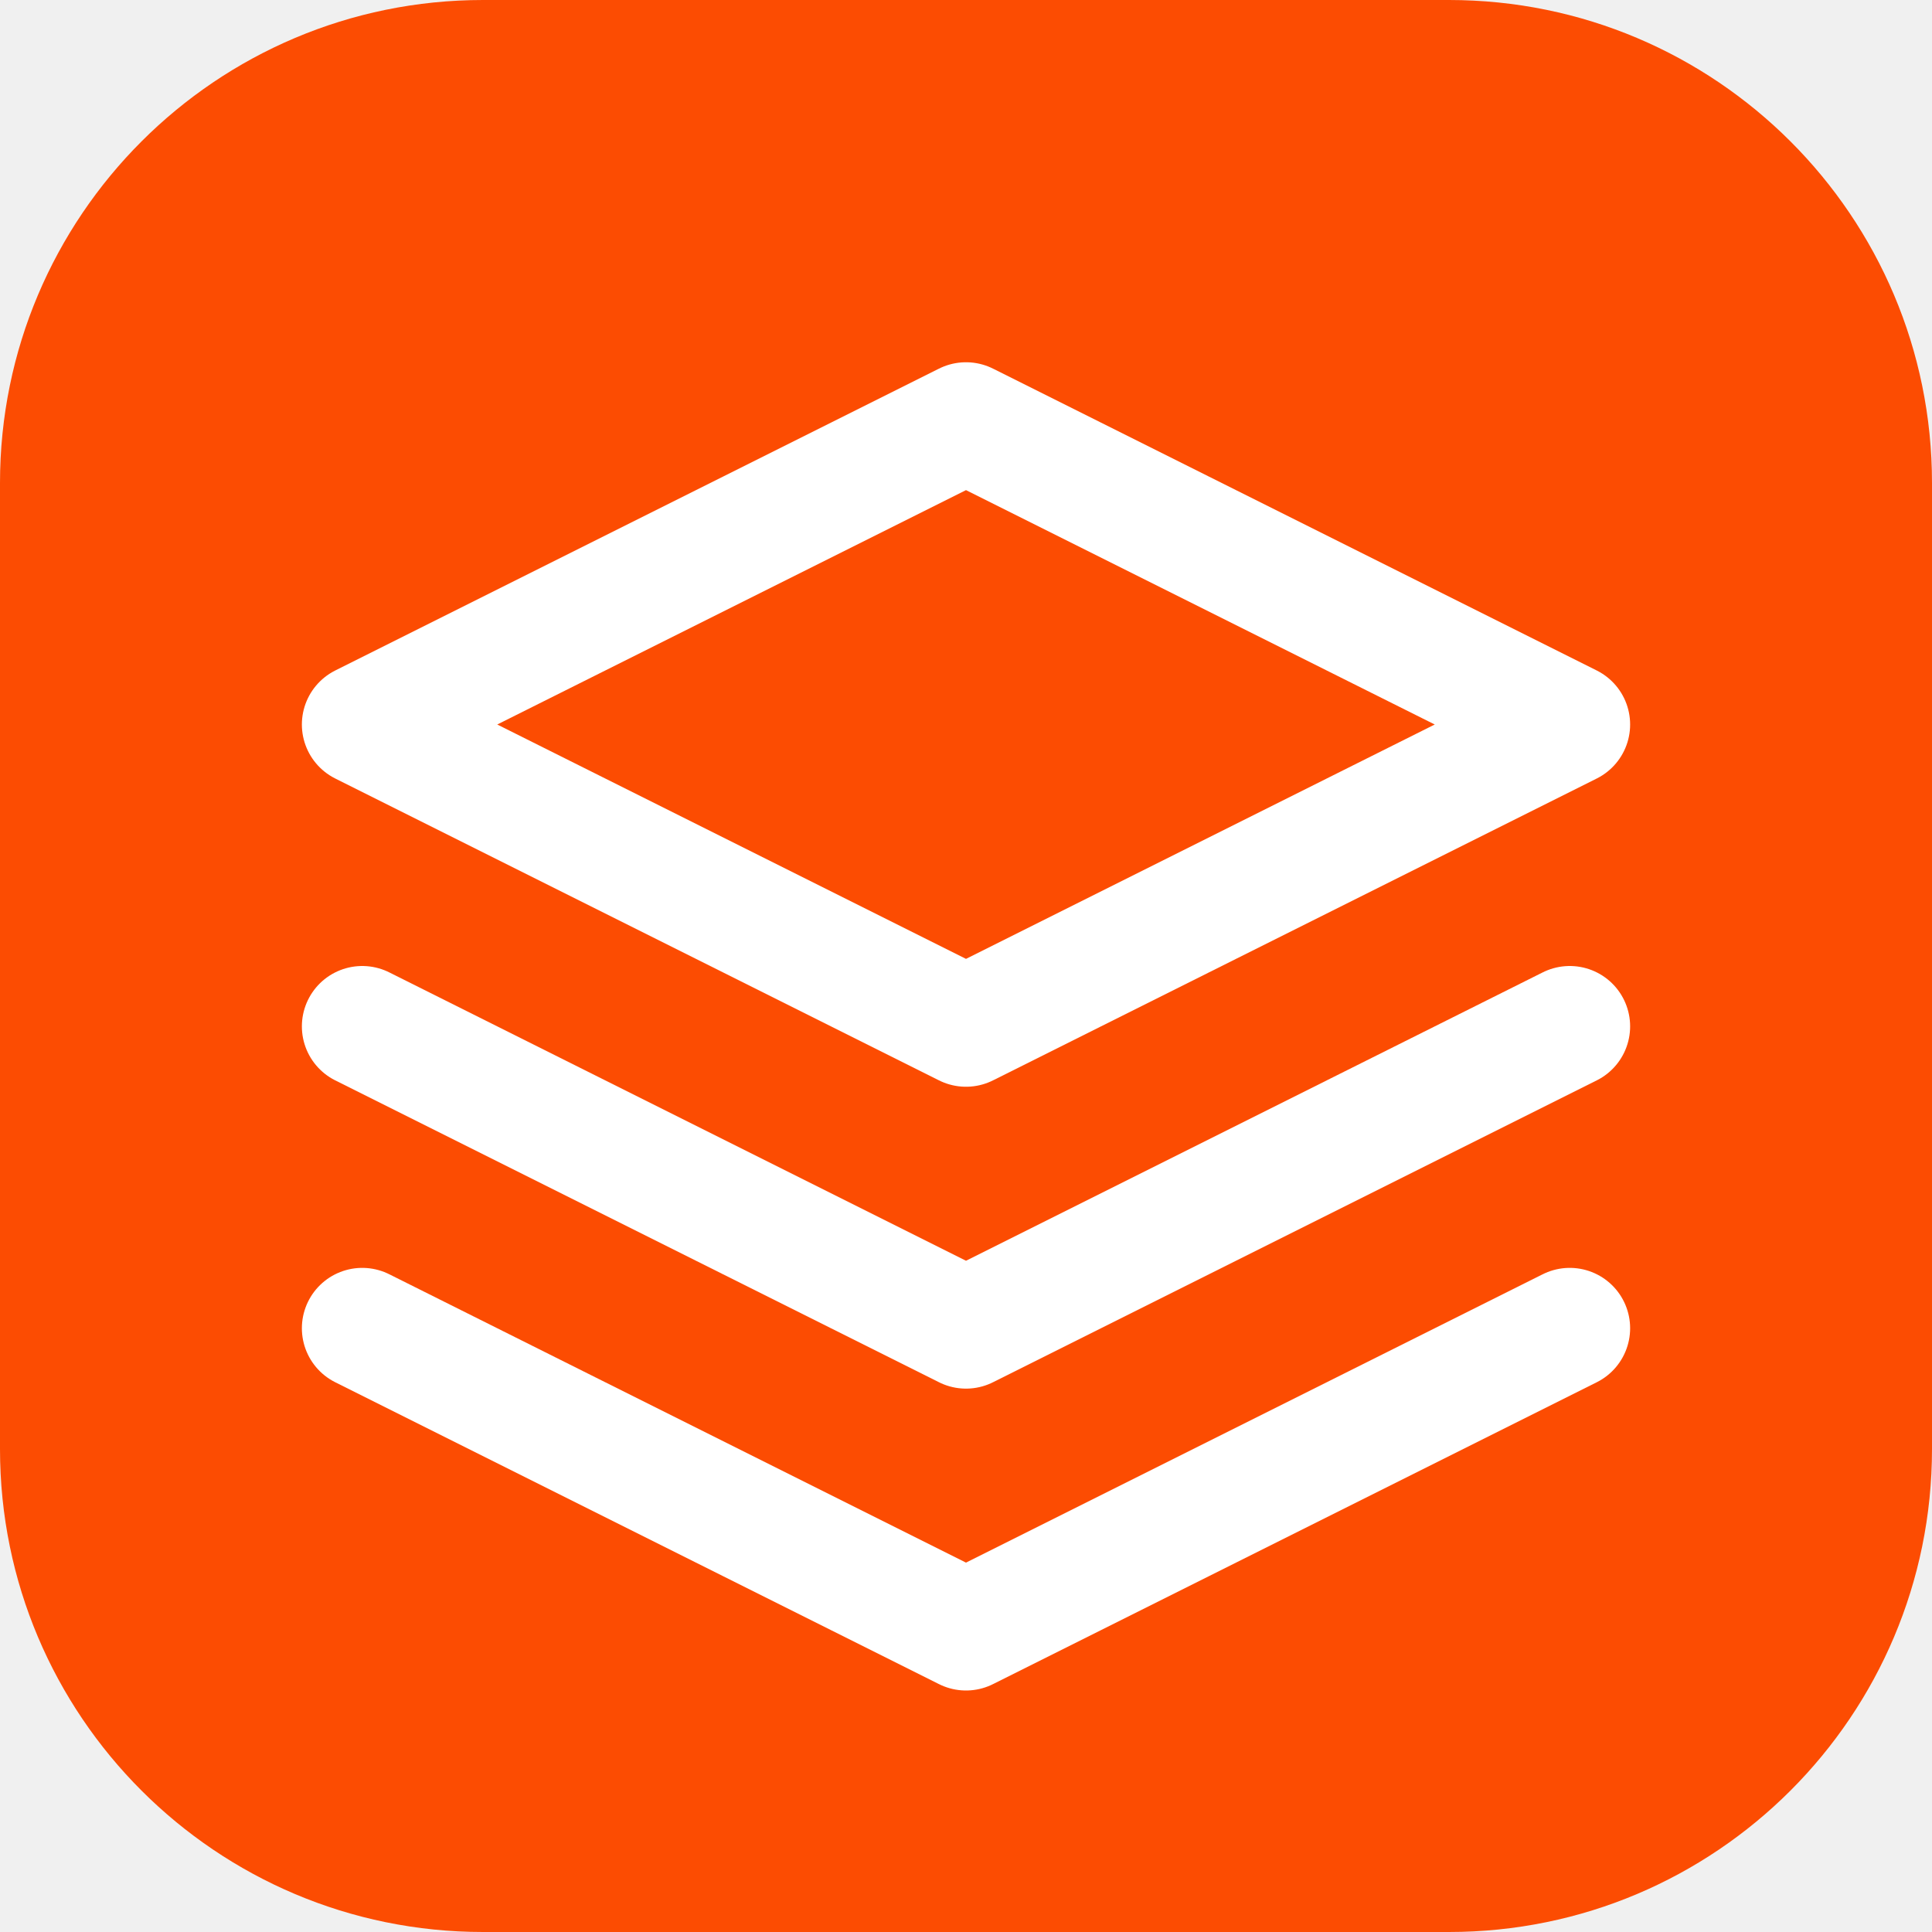
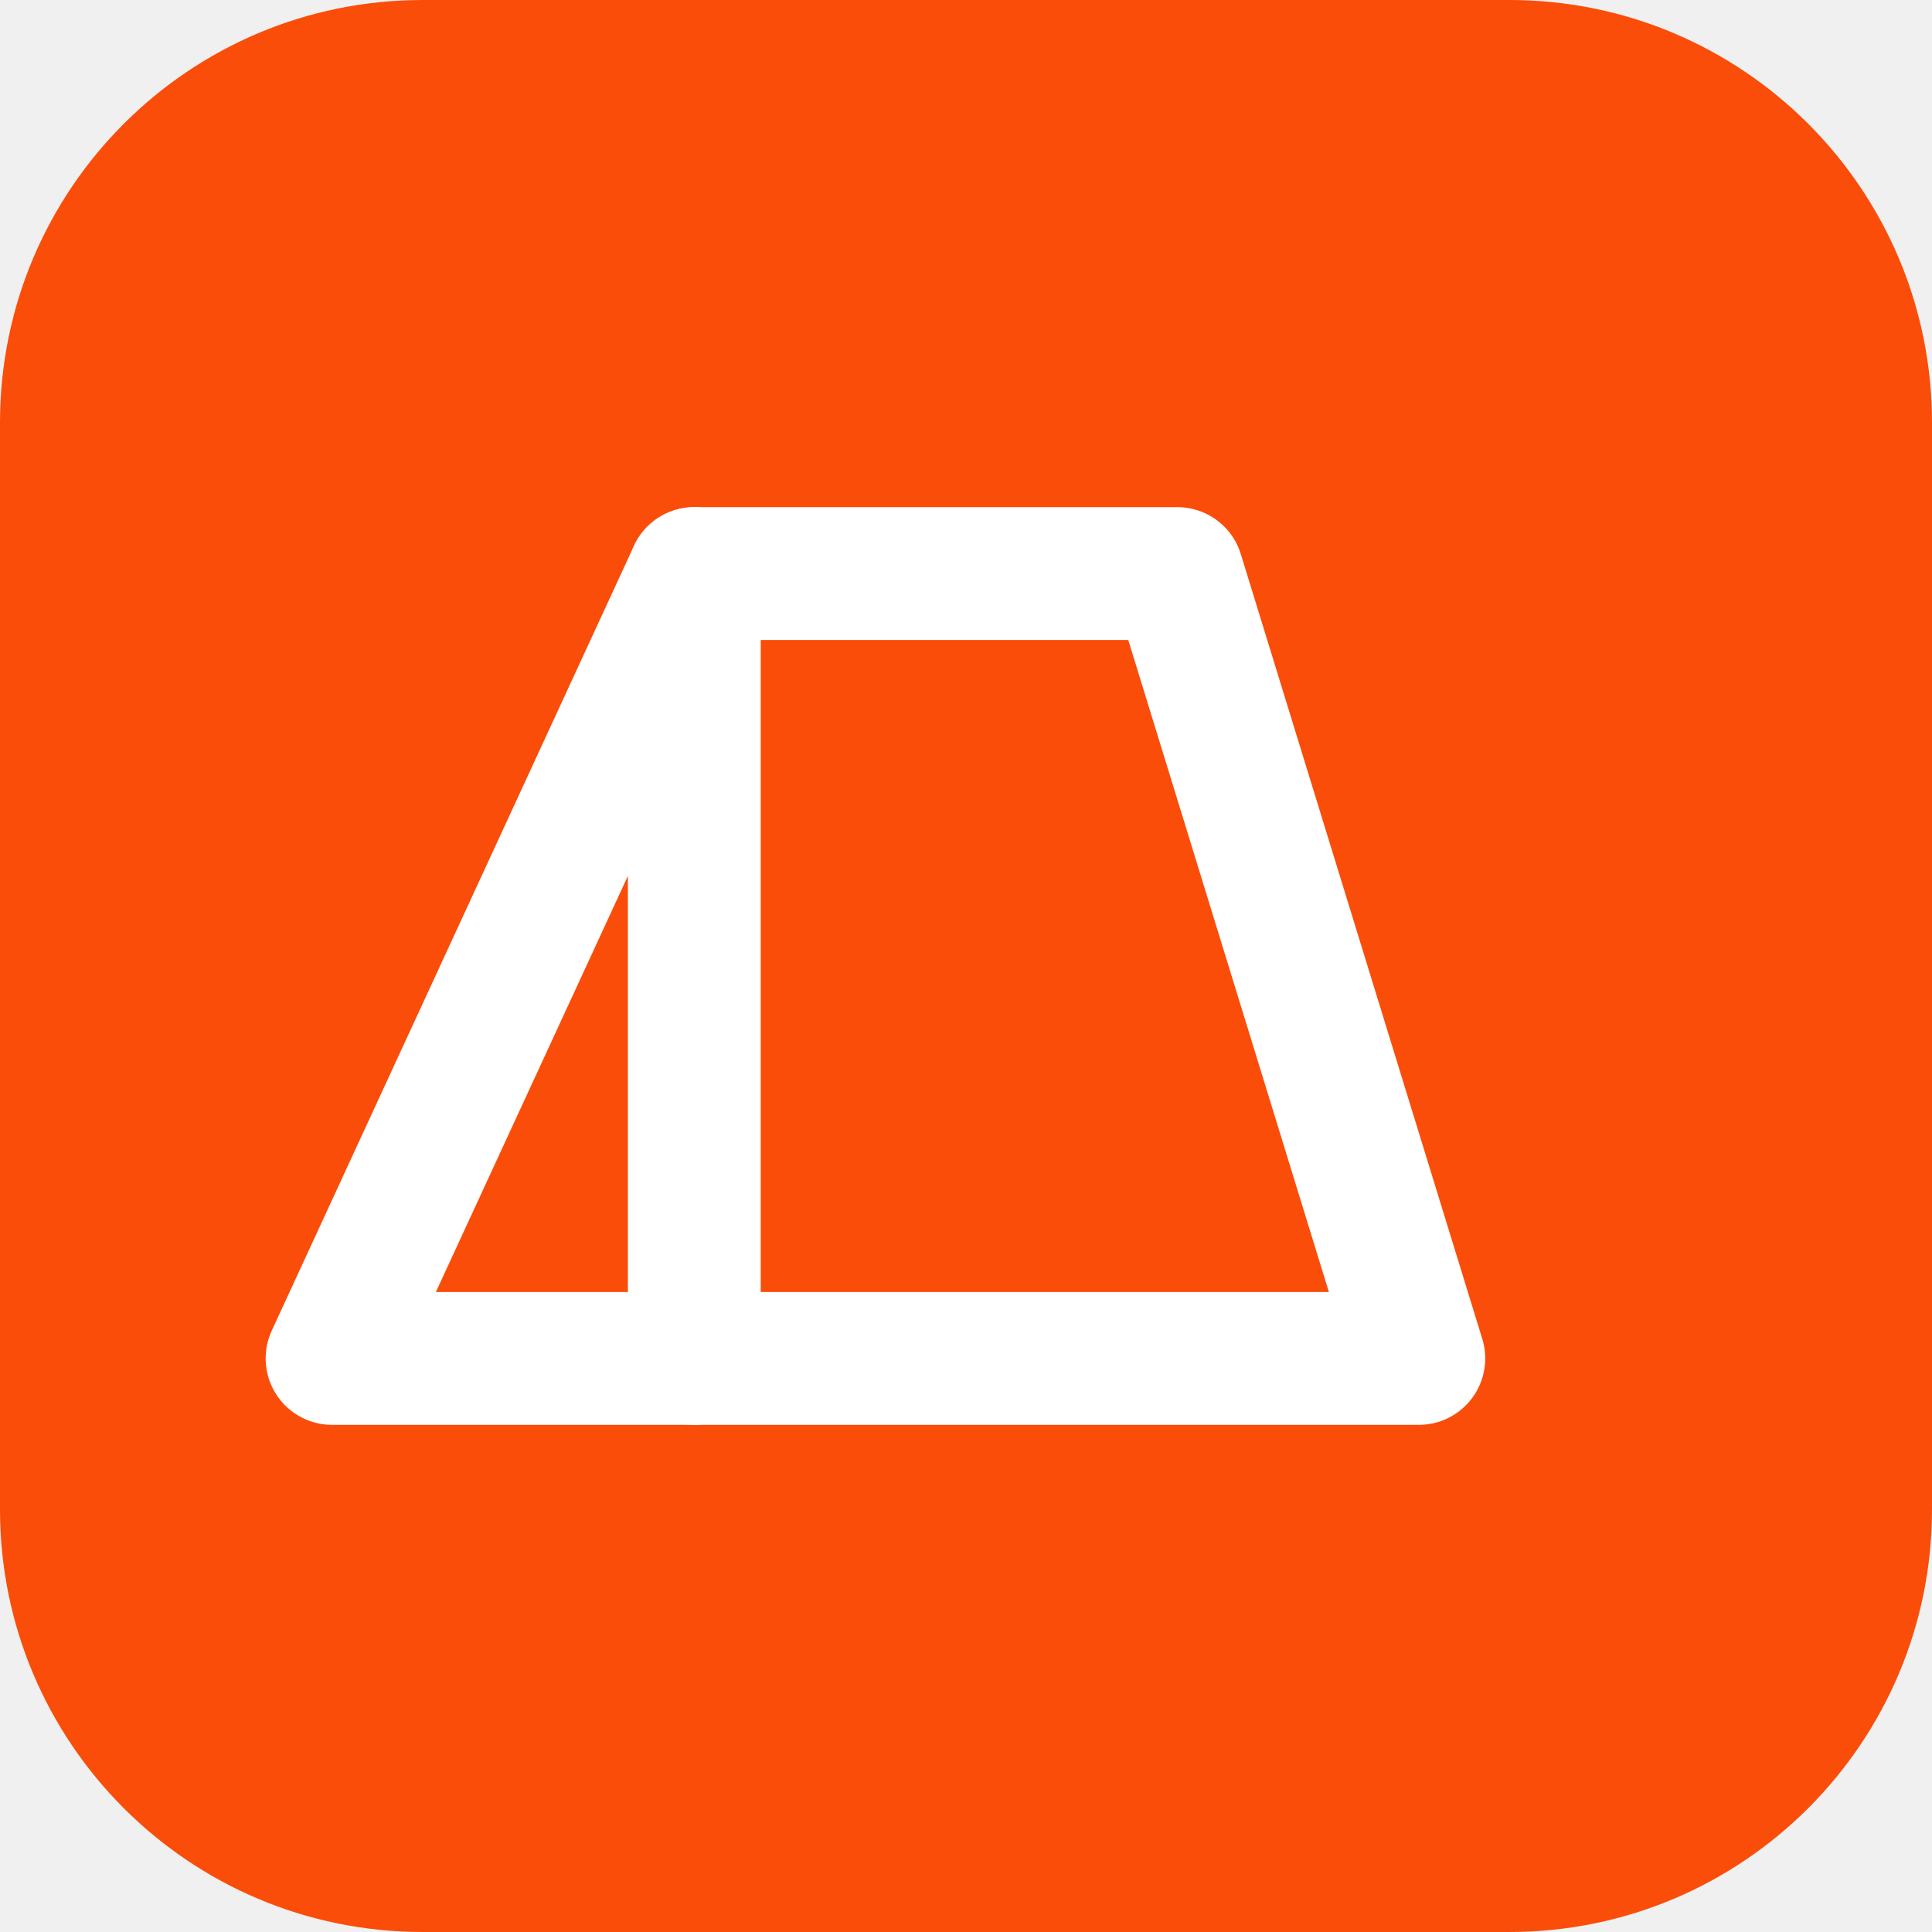
<svg xmlns="http://www.w3.org/2000/svg" width="32" height="32" viewBox="0 0 32 32" fill="none">
-   <rect width="32" height="32" rx="8" fill="#FC4C02" />
-   <path d="M16 7L6 12L16 17L26 12L16 7Z" stroke="white" stroke-width="2" stroke-linecap="round" stroke-linejoin="round" />
-   <path d="M6 17L16 22L26 17" stroke="white" stroke-width="2" stroke-linecap="round" stroke-linejoin="round" />
-   <path d="M6 22L16 27L26 22" stroke="white" stroke-width="2" stroke-linecap="round" stroke-linejoin="round" />
+   <rect width="32" height="32" rx="7" fill="#FA4D09" />
+   <path d="M11.5 9.5L5.5 22.5H23.5L19.5 9.5H11.5Z" stroke="white" stroke-width="2.2" stroke-linejoin="round" stroke-linecap="round" fill="none" />
+   <path d="M11.5 9.5V22.5" stroke="white" stroke-width="2.2" stroke-linecap="round" />
</svg>
